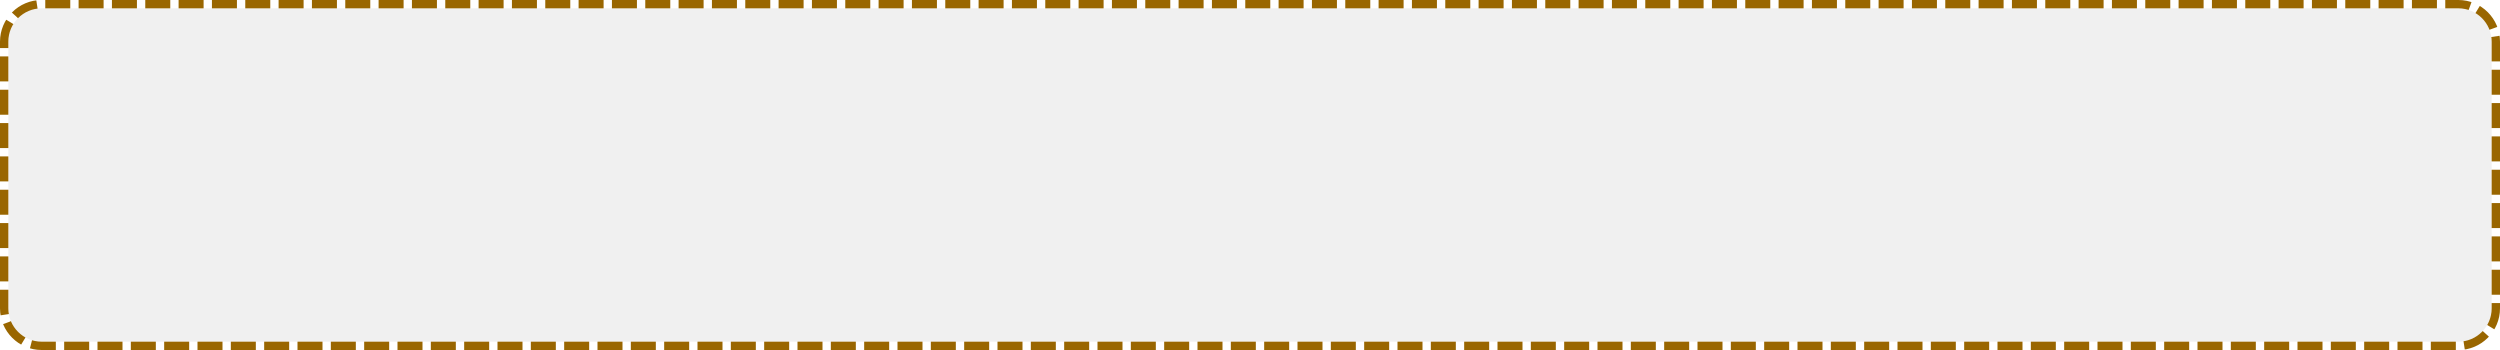
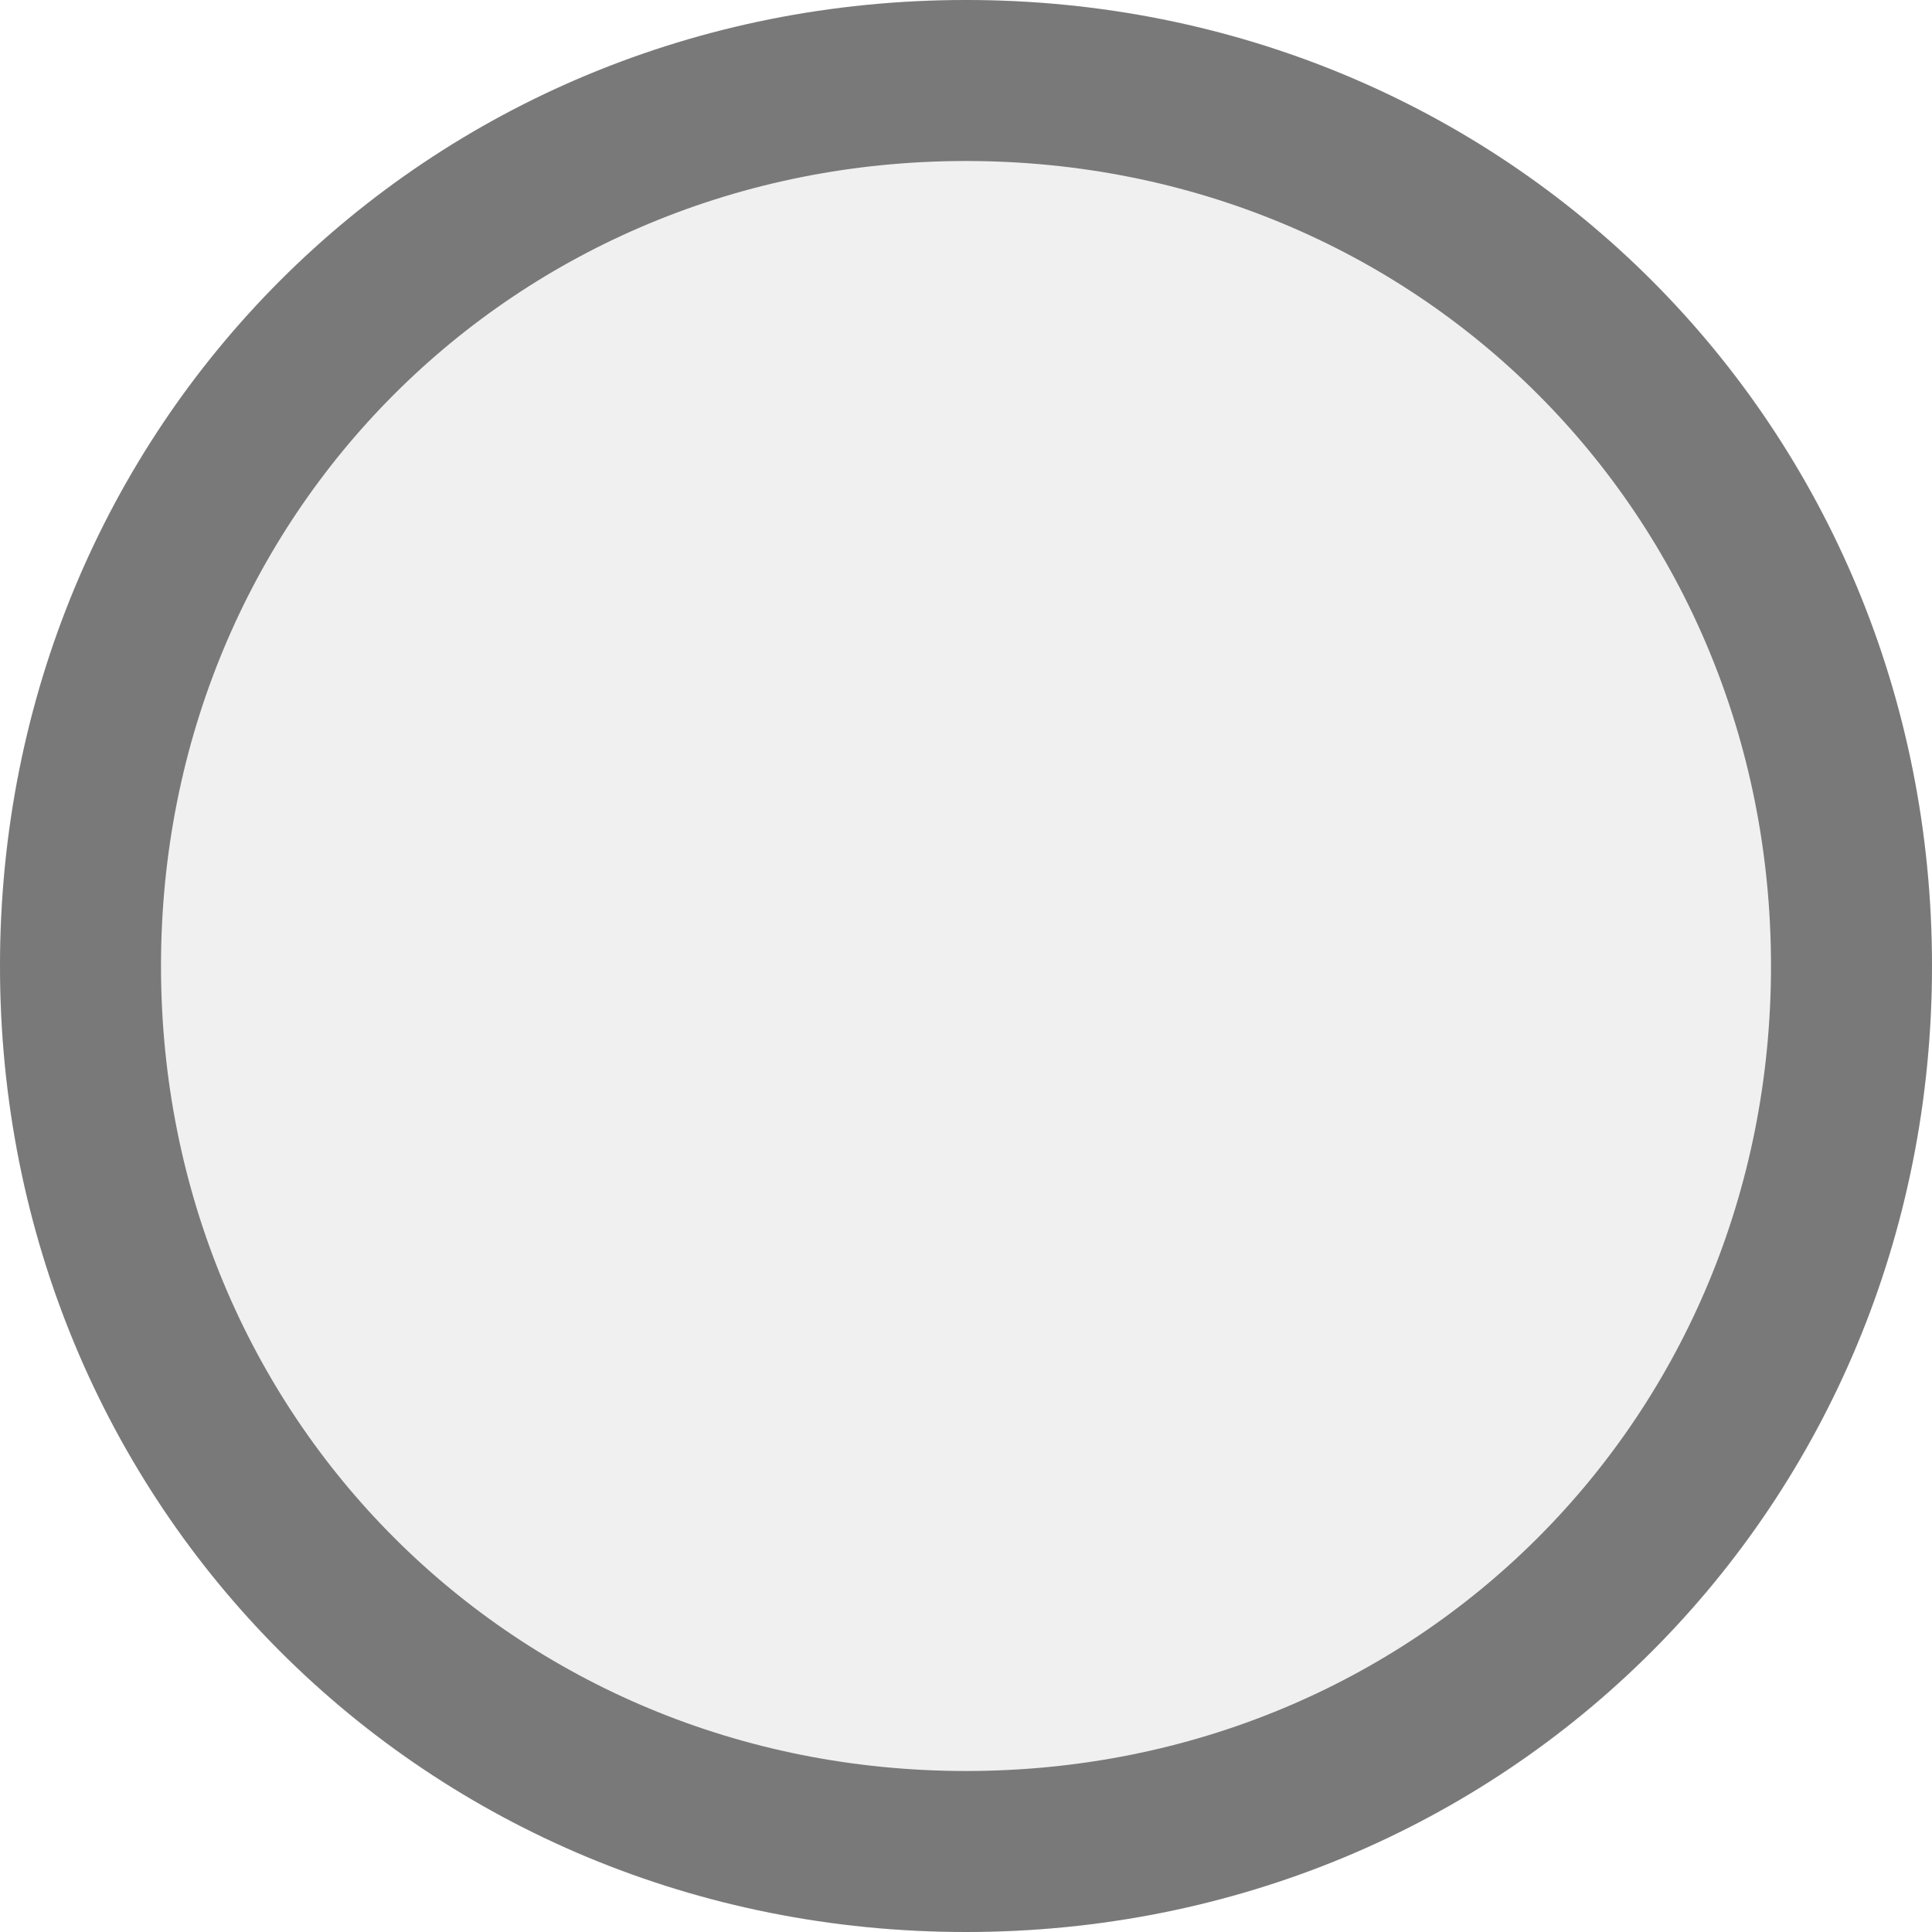
- <svg xmlns="http://www.w3.org/2000/svg" version="1.1" width="300px" height="42px" viewBox="171 192  300 42">
-   <path d="M 172 197  A 4 4 0 0 1 176 193 L 466 193  A 4 4 0 0 1 470 197 L 470 229  A 4 4 0 0 1 466 233 L 176 233  A 4 4 0 0 1 172 229 L 172 197  Z " fill-rule="nonzero" fill="#f0f0f0" stroke="none" />
-   <path d="M 171.5 197  A 4.5 4.5 0 0 1 176 192.5 L 466 192.5  A 4.5 4.5 0 0 1 470.5 197 L 470.5 229  A 4.5 4.5 0 0 1 466 233.5 L 176 233.5  A 4.5 4.5 0 0 1 171.5 229 L 171.5 197  Z " stroke-width="1" stroke-dasharray="3,1" stroke="#996600" fill="none" stroke-dashoffset="0.5" />
+ <svg xmlns="http://www.w3.org/2000/svg" version="1.1" width="12px" height="12px" viewBox="730 417  12 12">
+   <path d="M 736 417  C 739.36 417  742 419.64  742 423  C 742 426.36  739.36 429  736 429  C 732.64 429  730 426.36  730 423  C 730 419.64  732.64 417  736 417  Z " fill-rule="nonzero" fill="#f0f0f0" stroke="none" />
+   <path d="M 736 417.5  C 739.08 417.5  741.5 419.92  741.5 423  C 741.5 426.08  739.08 428.5  736 428.5  C 732.92 428.5  730.5 426.08  730.5 423  C 730.5 419.92  732.92 417.5  736 417.5  Z " stroke-width="1" stroke="#797979" fill="none" />
</svg>
